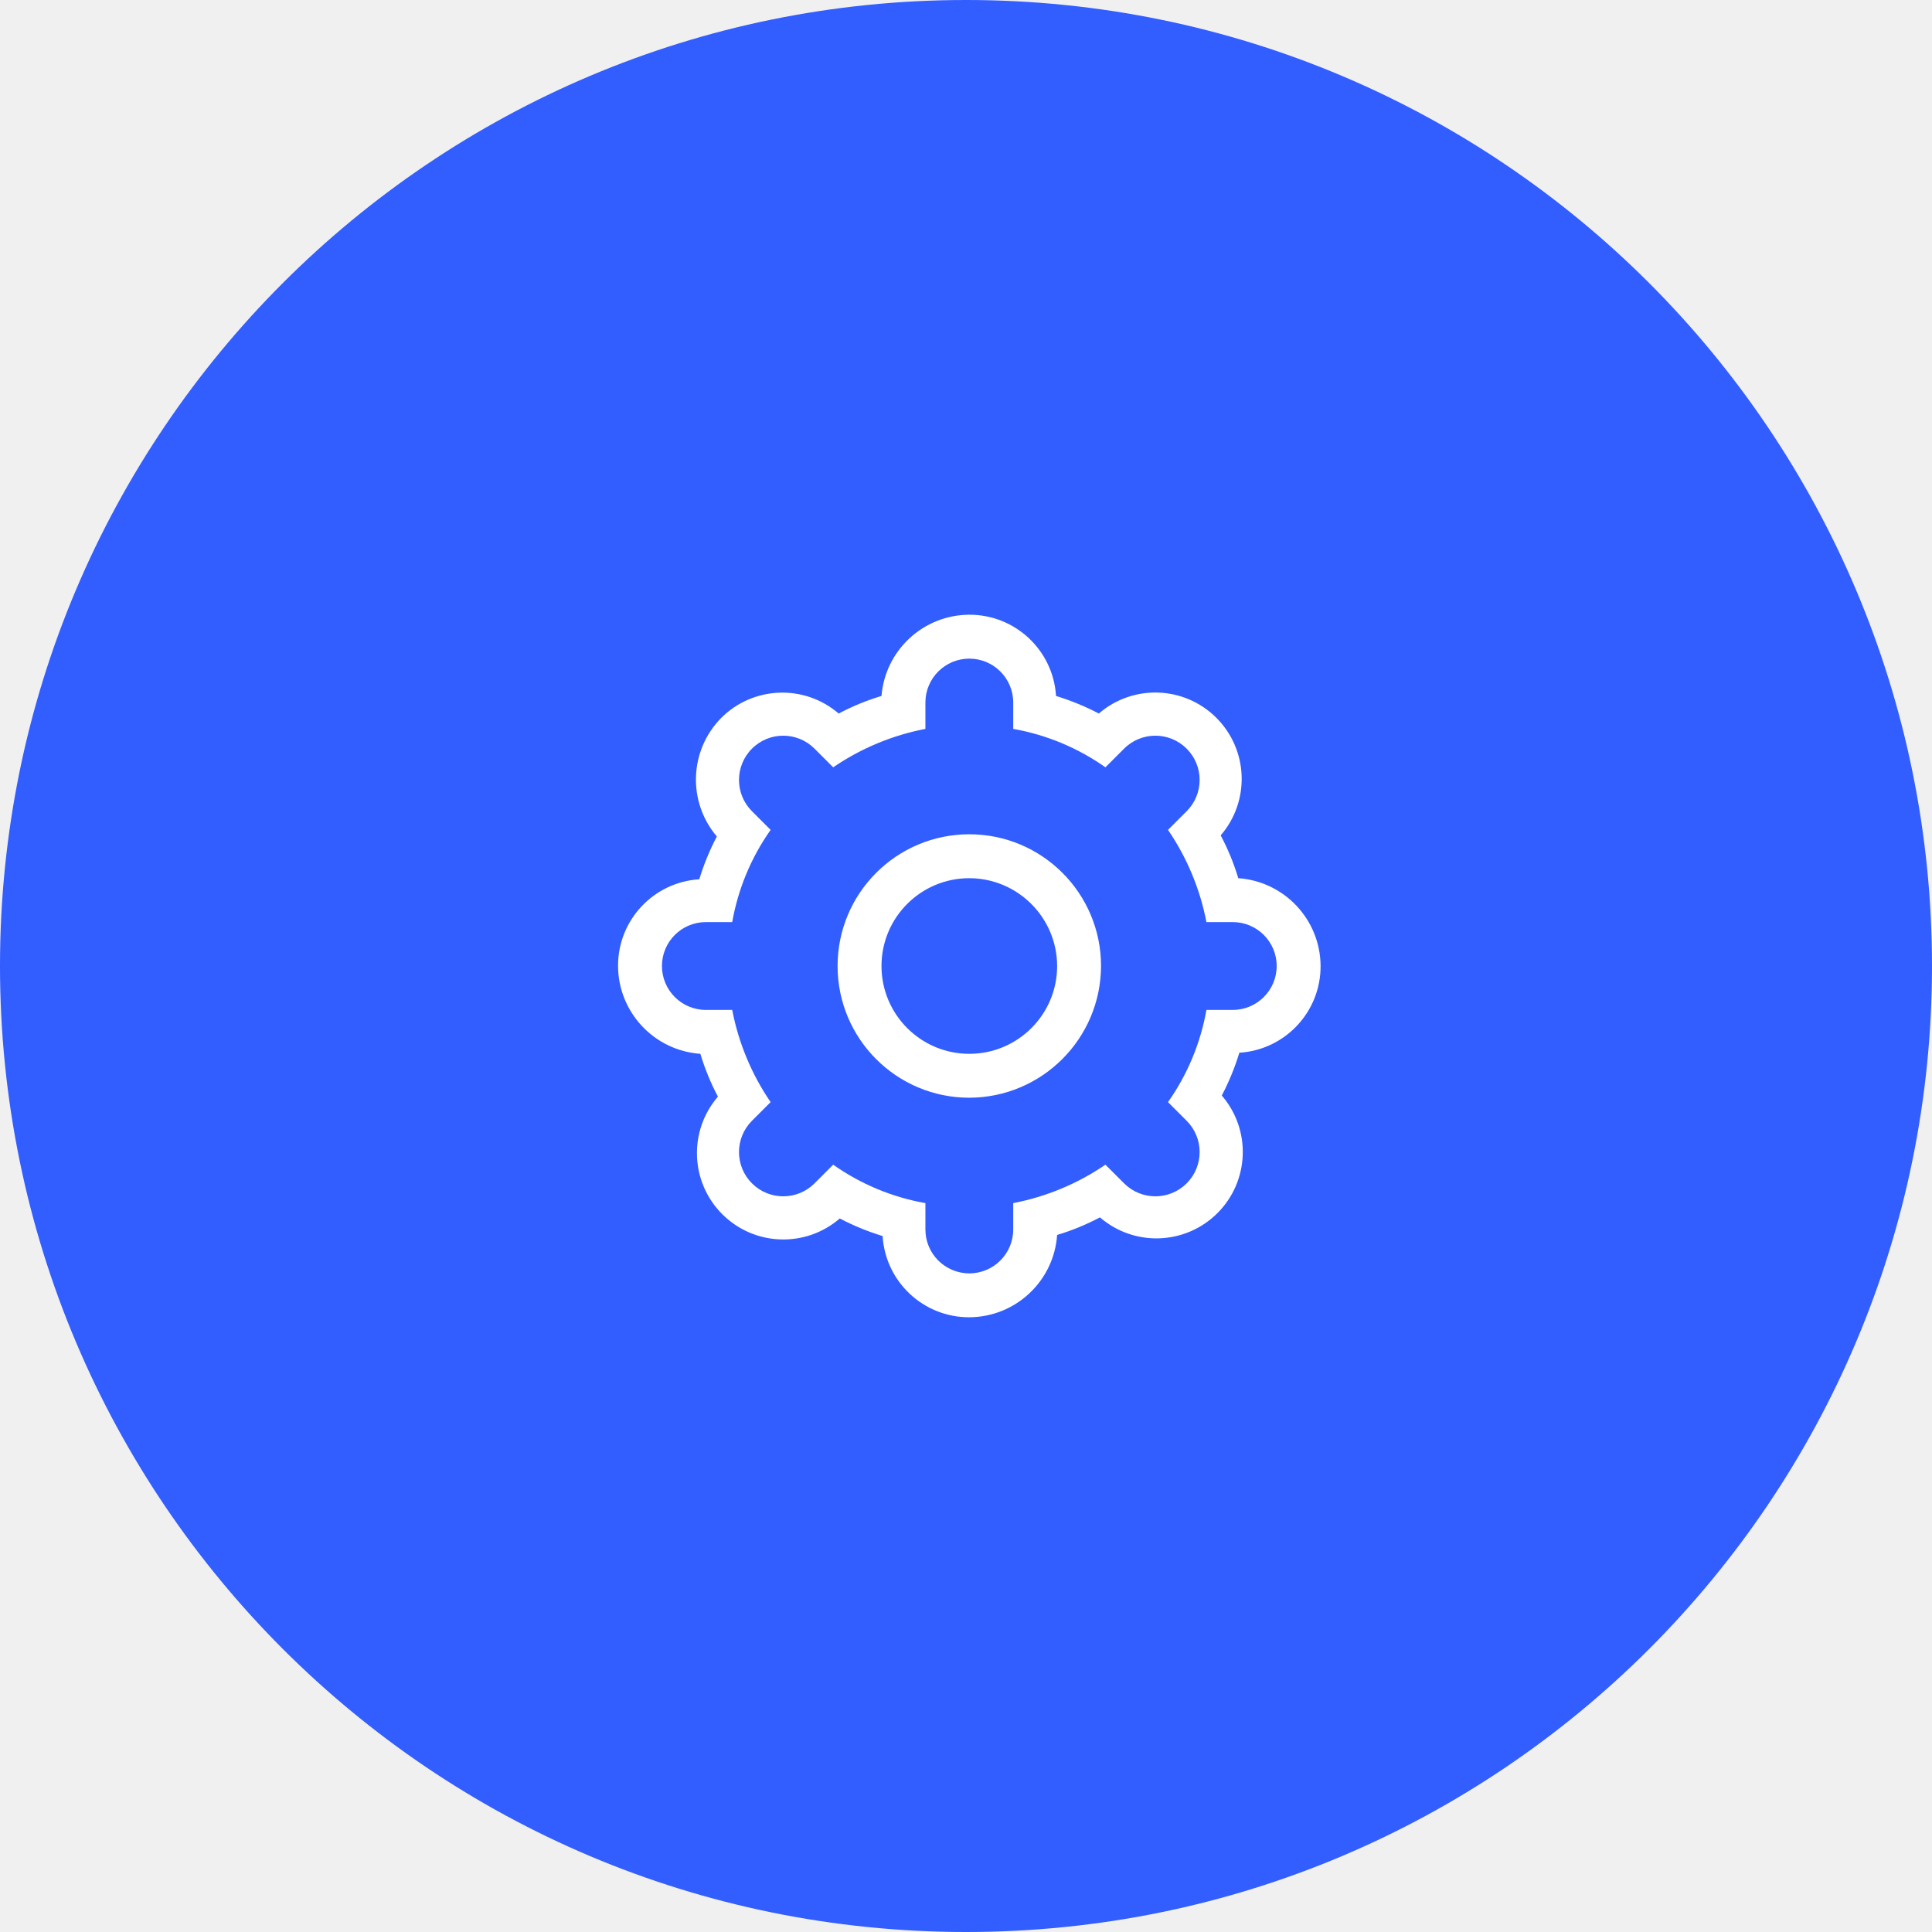
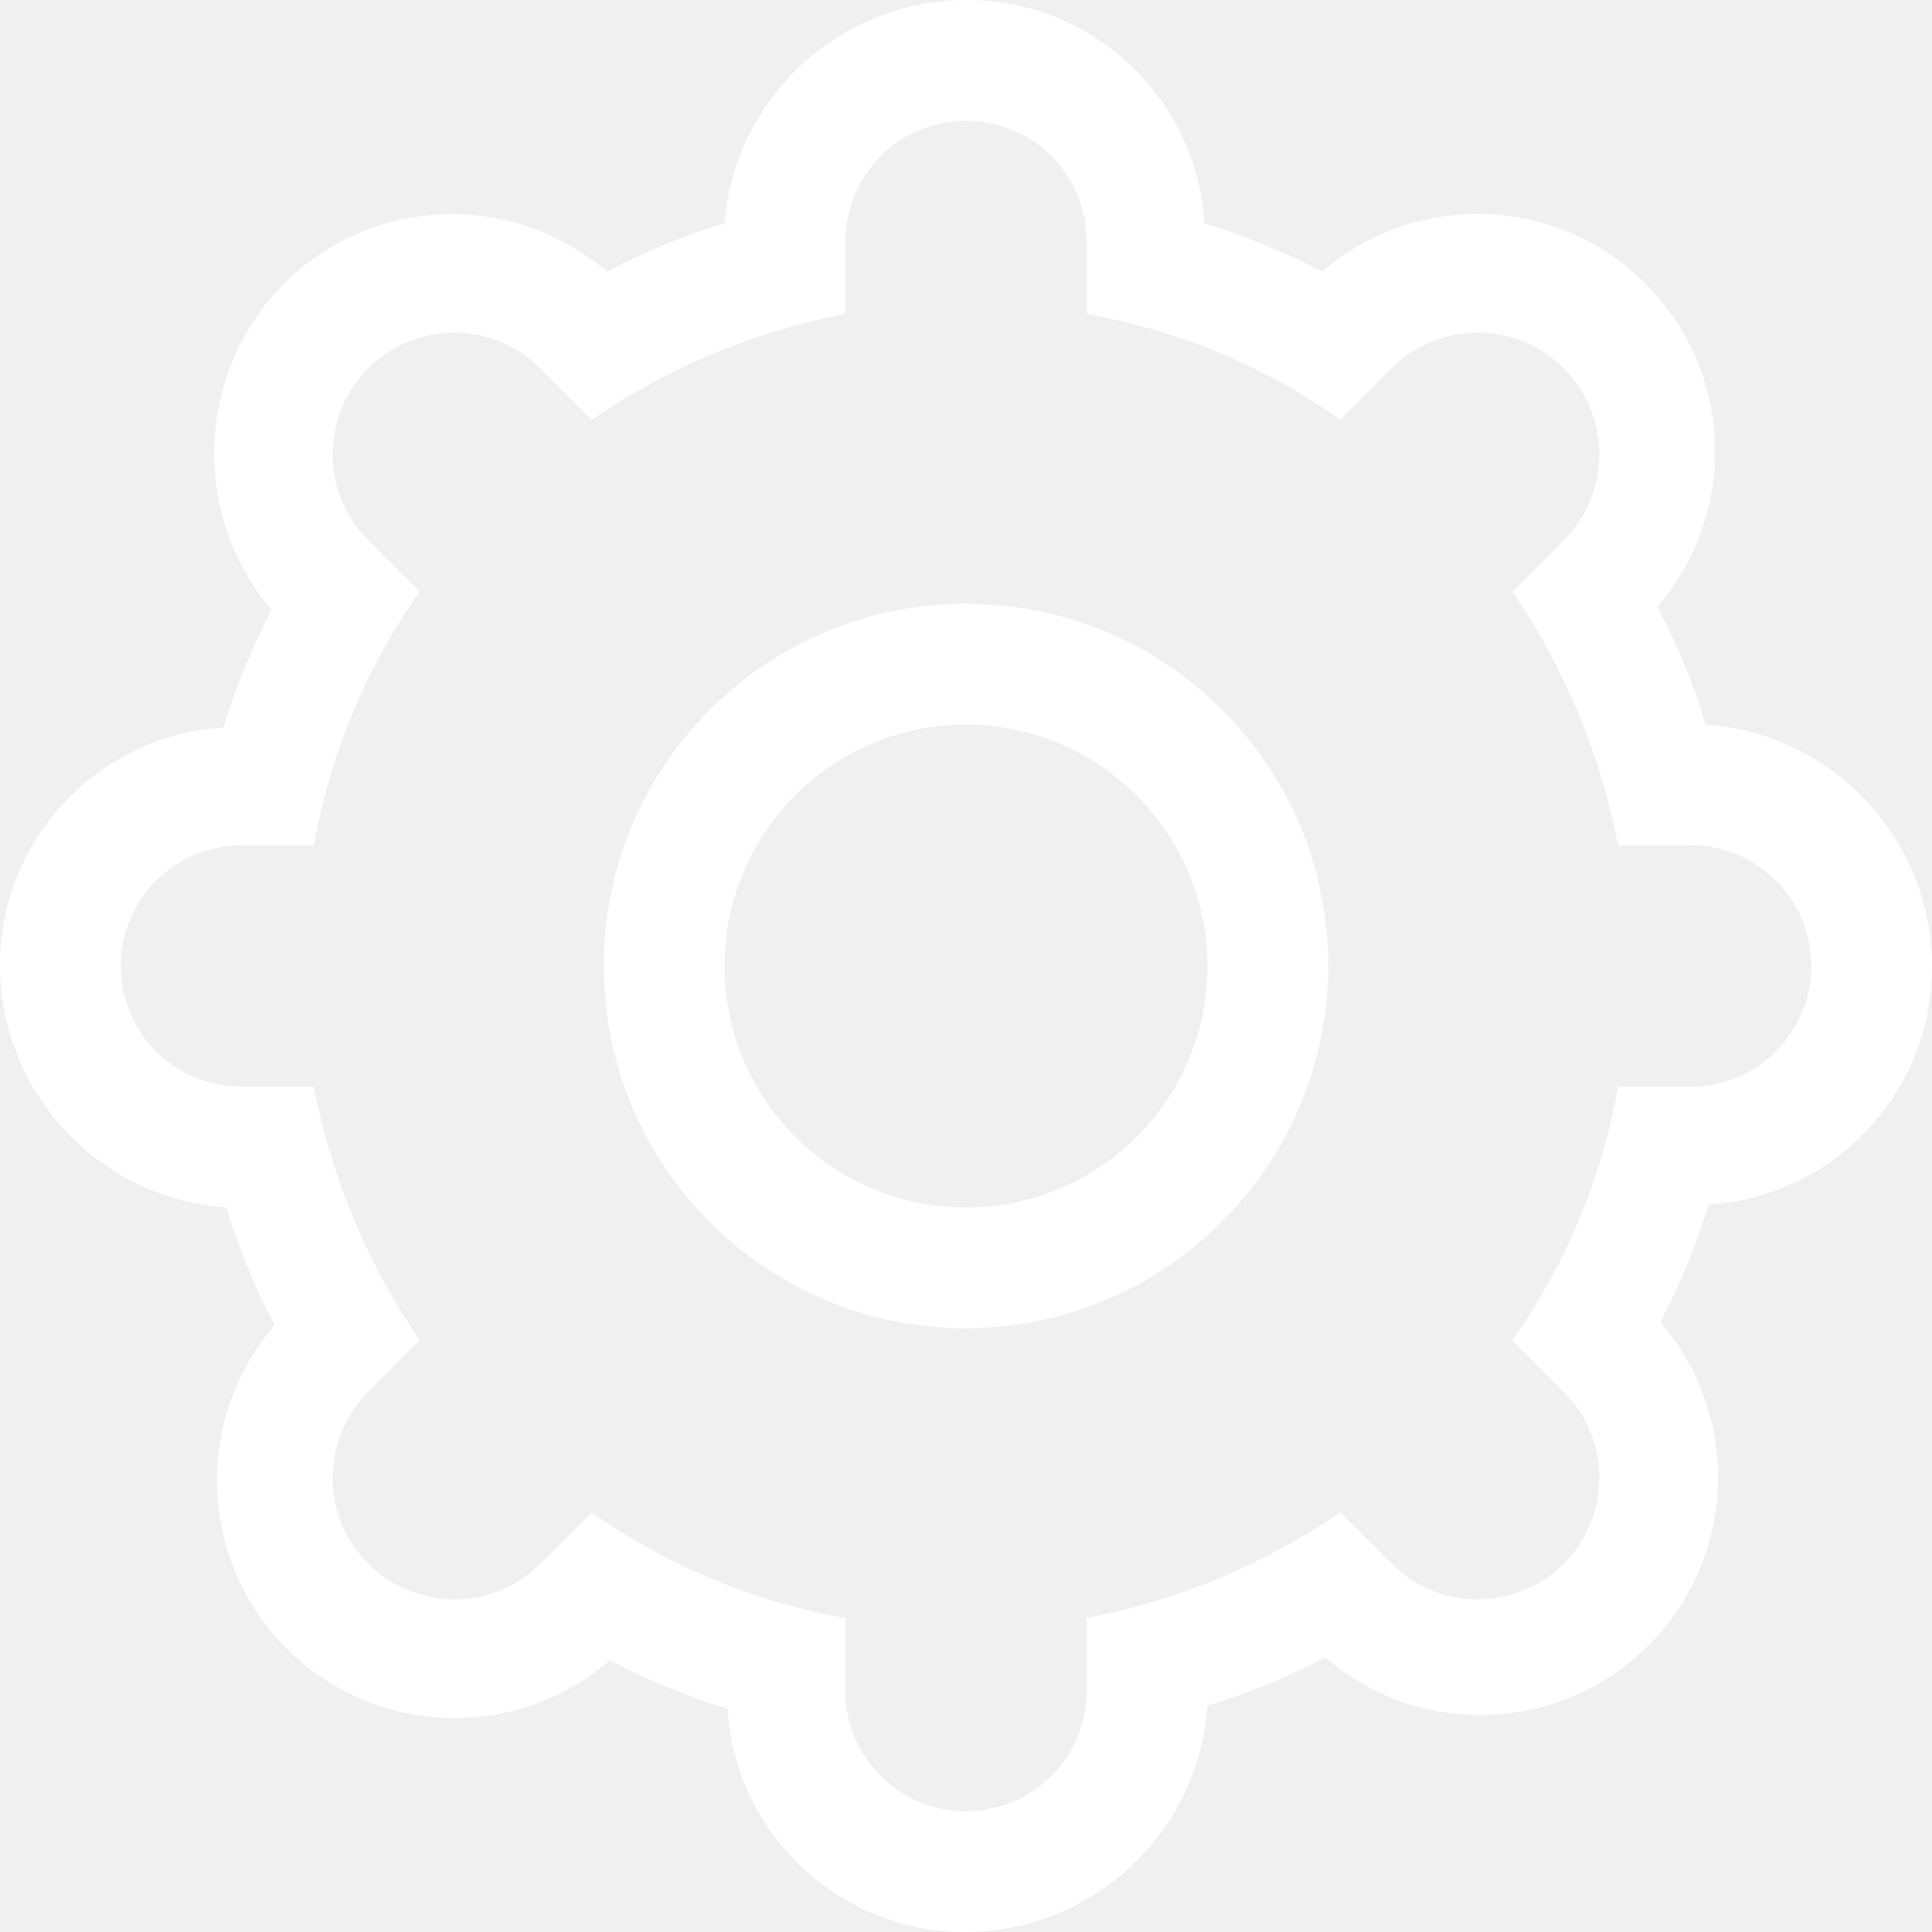
- <svg xmlns="http://www.w3.org/2000/svg" width="88" height="88" viewBox="0 0 88 88">
-   <g id="Group_12" data-name="Group 12" transform="translate(-198 -1797)">
-     <circle id="Ellipse_6" data-name="Ellipse 6" cx="44" cy="44" r="44" transform="translate(198 1797)" fill="#325dff" />
-     <path id="Path_10" data-name="Path 10" d="M32,16a3.945,3.945,0,0,1-3.7,3.95,11.37,11.37,0,0,1-.8,1.95,3.935,3.935,0,0,1-5.55,5.55,10.693,10.693,0,0,1-1.95.8A4.031,4.031,0,0,1,16,32a3.945,3.945,0,0,1-3.95-3.7,11.37,11.37,0,0,1-1.95-.8,3.935,3.935,0,0,1-5.55-5.55A10.692,10.692,0,0,1,3.75,20,4.031,4.031,0,0,1,0,16a3.945,3.945,0,0,1,3.7-3.95,11.37,11.37,0,0,1,.8-1.95,4,4,0,0,1,.2-5.4,3.937,3.937,0,0,1,5.35-.2A10.692,10.692,0,0,1,12,3.7,4.026,4.026,0,0,1,16,0a3.945,3.945,0,0,1,3.95,3.7,11.37,11.37,0,0,1,1.95.8,3.935,3.935,0,0,1,5.55,5.55,10.693,10.693,0,0,1,.8,1.95A4.031,4.031,0,0,1,32,16Zm-5.2-2a11.191,11.191,0,0,0-1.75-4.2l.85-.85A2.015,2.015,0,0,0,23.05,6.1l-.85.85A10.436,10.436,0,0,0,18,5.2V4a2,2,0,0,0-4,0V5.2A11.191,11.191,0,0,0,9.8,6.95L8.95,6.1A2.015,2.015,0,0,0,6.1,8.95l.85.85A10.436,10.436,0,0,0,5.2,14H4a2,2,0,0,0,0,4H5.2a11.191,11.191,0,0,0,1.75,4.2l-.85.85A2.015,2.015,0,0,0,8.95,25.9l.85-.85A10.436,10.436,0,0,0,14,26.8V28a2,2,0,0,0,4,0V26.8a11.191,11.191,0,0,0,4.2-1.75l.85.85a2.015,2.015,0,0,0,2.85-2.85l-.85-.85A10.436,10.436,0,0,0,26.8,18H28a2,2,0,0,0,0-4ZM16,22a6,6,0,1,1,6-6A6.018,6.018,0,0,1,16,22Zm0-10a4,4,0,1,0,4,4A4.012,4.012,0,0,0,16,12Z" transform="translate(226.151 1825)" fill="#fff" fill-rule="evenodd" />
-   </g>
+ <svg xmlns="http://www.w3.org/2000/svg" width="32" height="32" viewBox="0 0 32 32">
+   <path id="Path_10" data-name="Path 10" d="M32,16a3.945,3.945,0,0,1-3.7,3.95,11.37,11.37,0,0,1-.8,1.95,3.935,3.935,0,0,1-5.55,5.55,10.693,10.693,0,0,1-1.95.8A4.031,4.031,0,0,1,16,32a3.945,3.945,0,0,1-3.95-3.7,11.37,11.37,0,0,1-1.95-.8,3.935,3.935,0,0,1-5.55-5.55A10.692,10.692,0,0,1,3.75,20,4.031,4.031,0,0,1,0,16a3.945,3.945,0,0,1,3.7-3.95,11.37,11.37,0,0,1,.8-1.95,4,4,0,0,1,.2-5.4,3.937,3.937,0,0,1,5.35-.2A10.692,10.692,0,0,1,12,3.7,4.026,4.026,0,0,1,16,0a3.945,3.945,0,0,1,3.95,3.7,11.37,11.37,0,0,1,1.95.8,3.935,3.935,0,0,1,5.55,5.55,10.693,10.693,0,0,1,.8,1.95A4.031,4.031,0,0,1,32,16Zm-5.2-2a11.191,11.191,0,0,0-1.75-4.2l.85-.85A2.015,2.015,0,0,0,23.05,6.1l-.85.85A10.436,10.436,0,0,0,18,5.2V4a2,2,0,0,0-4,0V5.2A11.191,11.191,0,0,0,9.8,6.95L8.95,6.1A2.015,2.015,0,0,0,6.1,8.95l.85.85A10.436,10.436,0,0,0,5.2,14H4a2,2,0,0,0,0,4H5.2a11.191,11.191,0,0,0,1.75,4.2l-.85.85A2.015,2.015,0,0,0,8.95,25.9l.85-.85A10.436,10.436,0,0,0,14,26.8V28a2,2,0,0,0,4,0V26.8a11.191,11.191,0,0,0,4.2-1.75l.85.85a2.015,2.015,0,0,0,2.85-2.85l-.85-.85A10.436,10.436,0,0,0,26.8,18H28a2,2,0,0,0,0-4ZM16,22a6,6,0,1,1,6-6A6.018,6.018,0,0,1,16,22Zm0-10a4,4,0,1,0,4,4A4.012,4.012,0,0,0,16,12Z" fill="#fff" fill-rule="evenodd" />
</svg>
